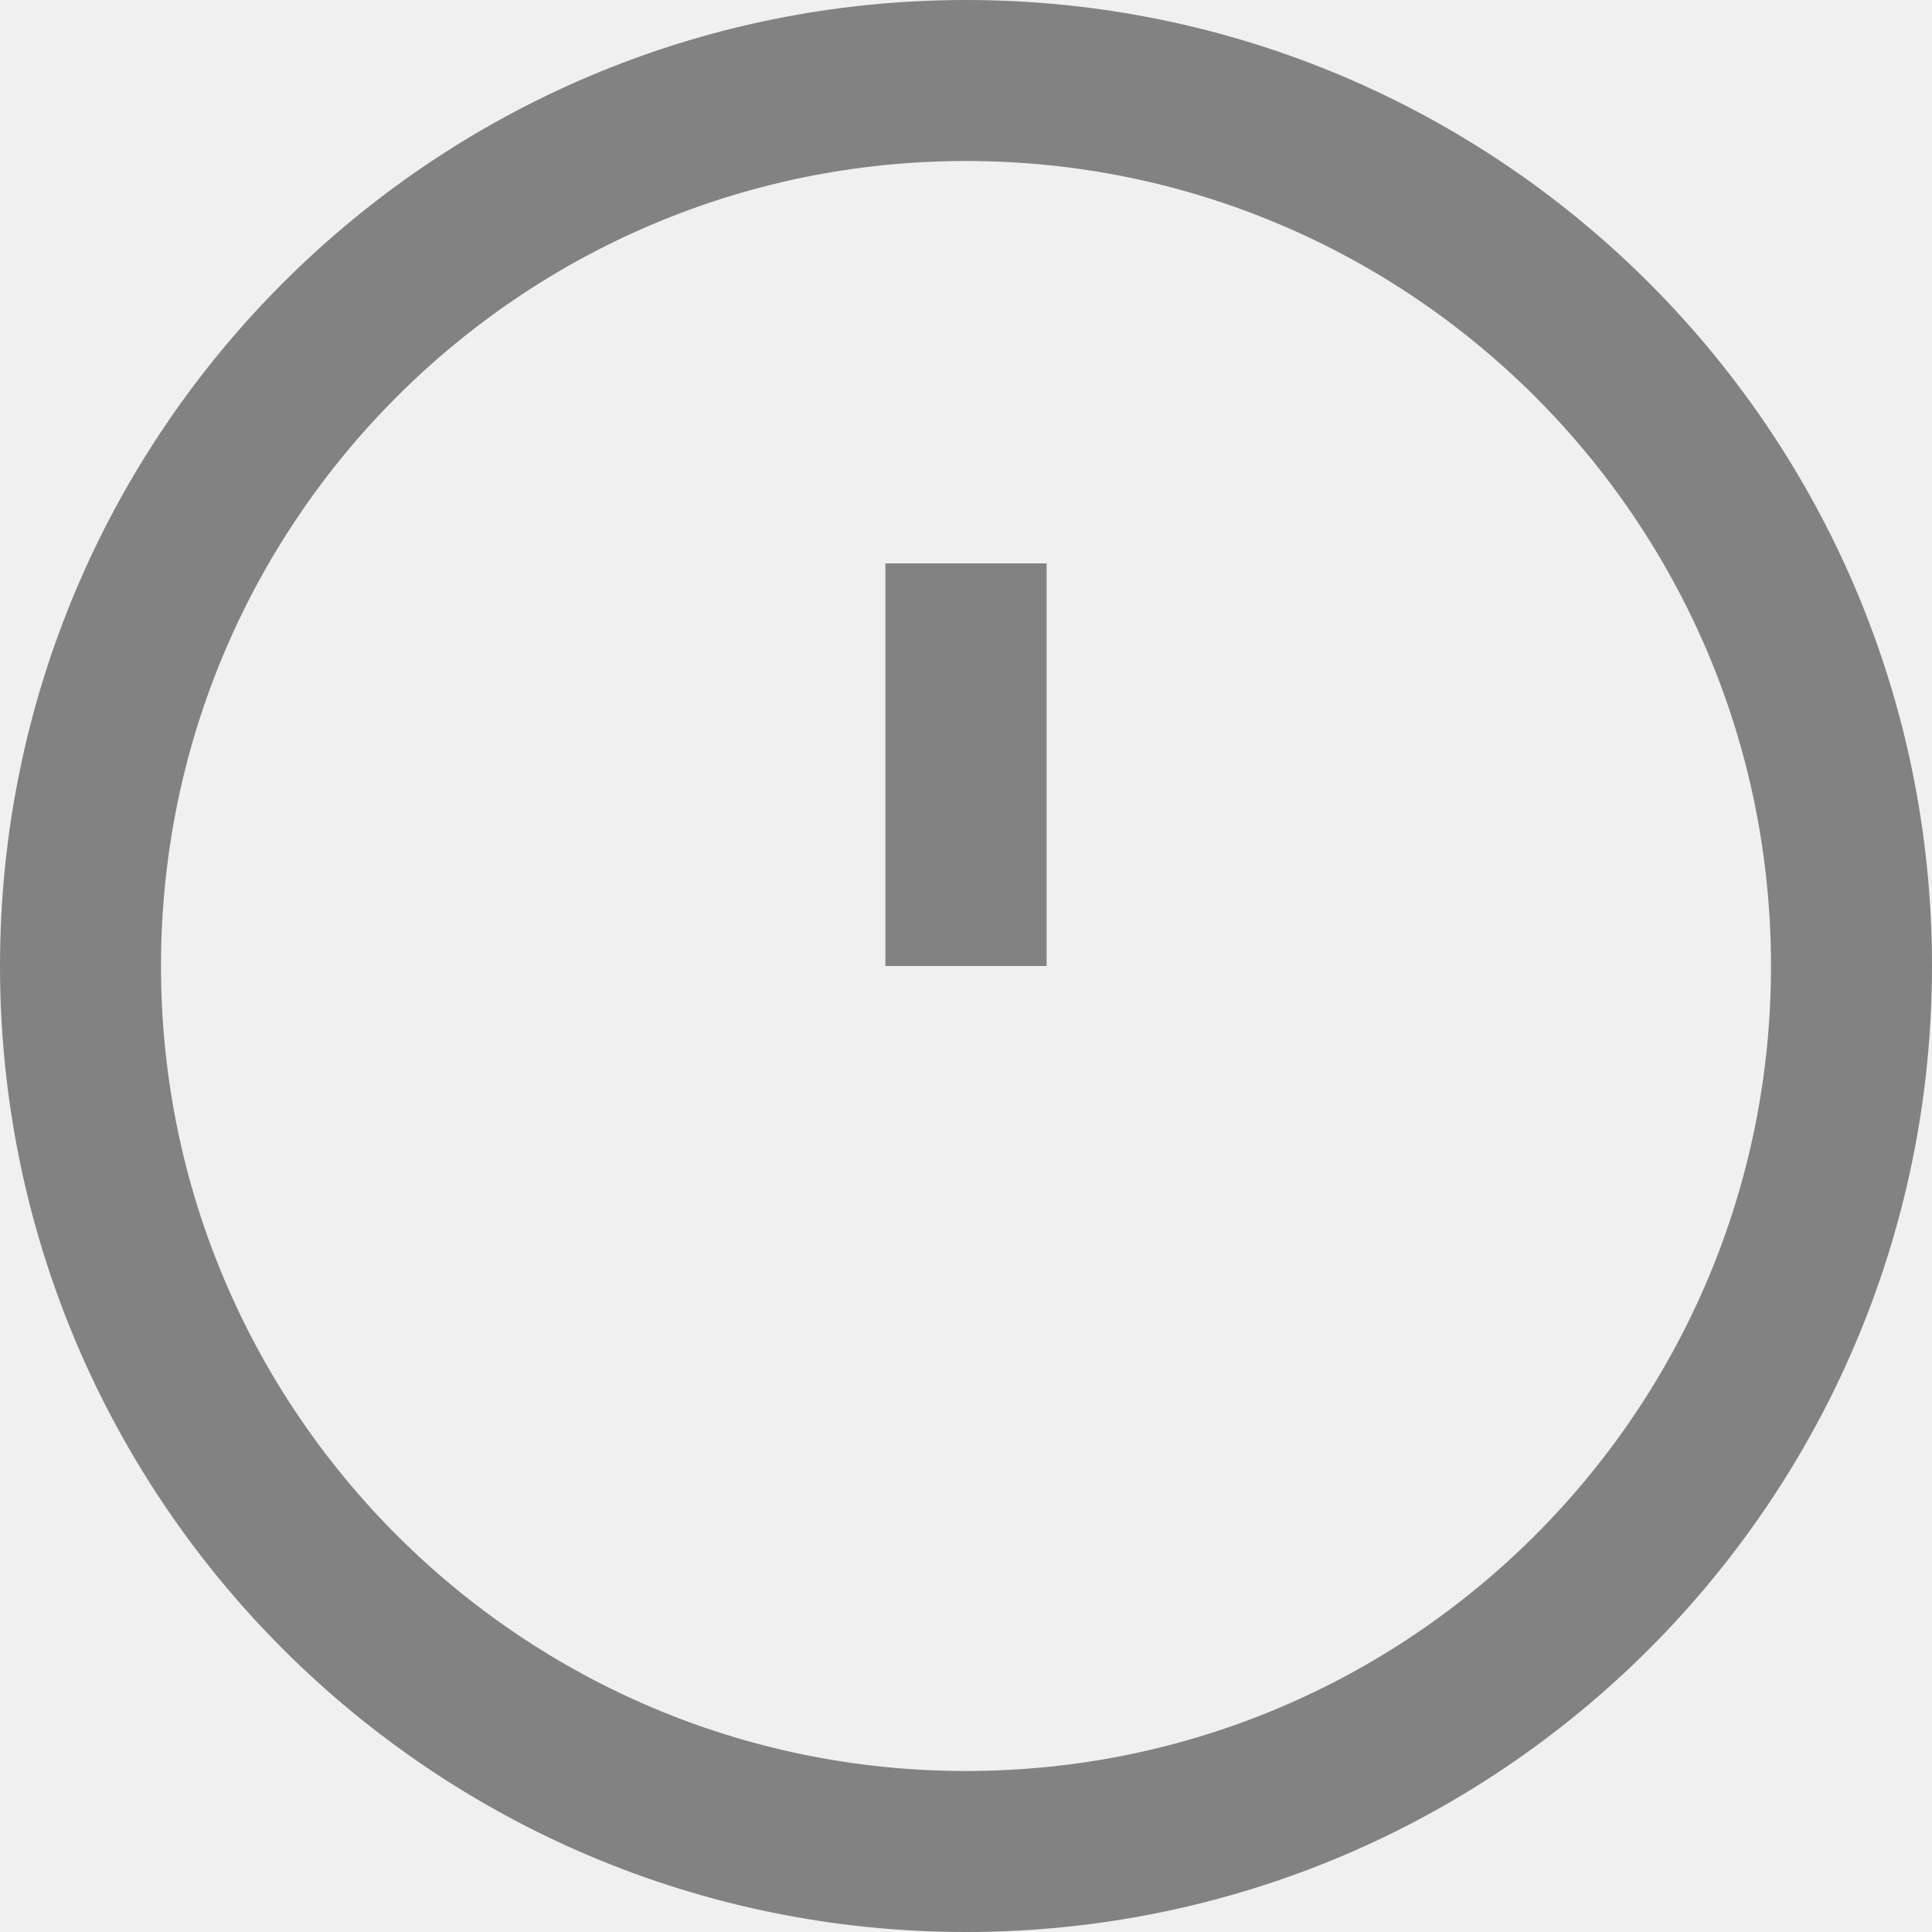
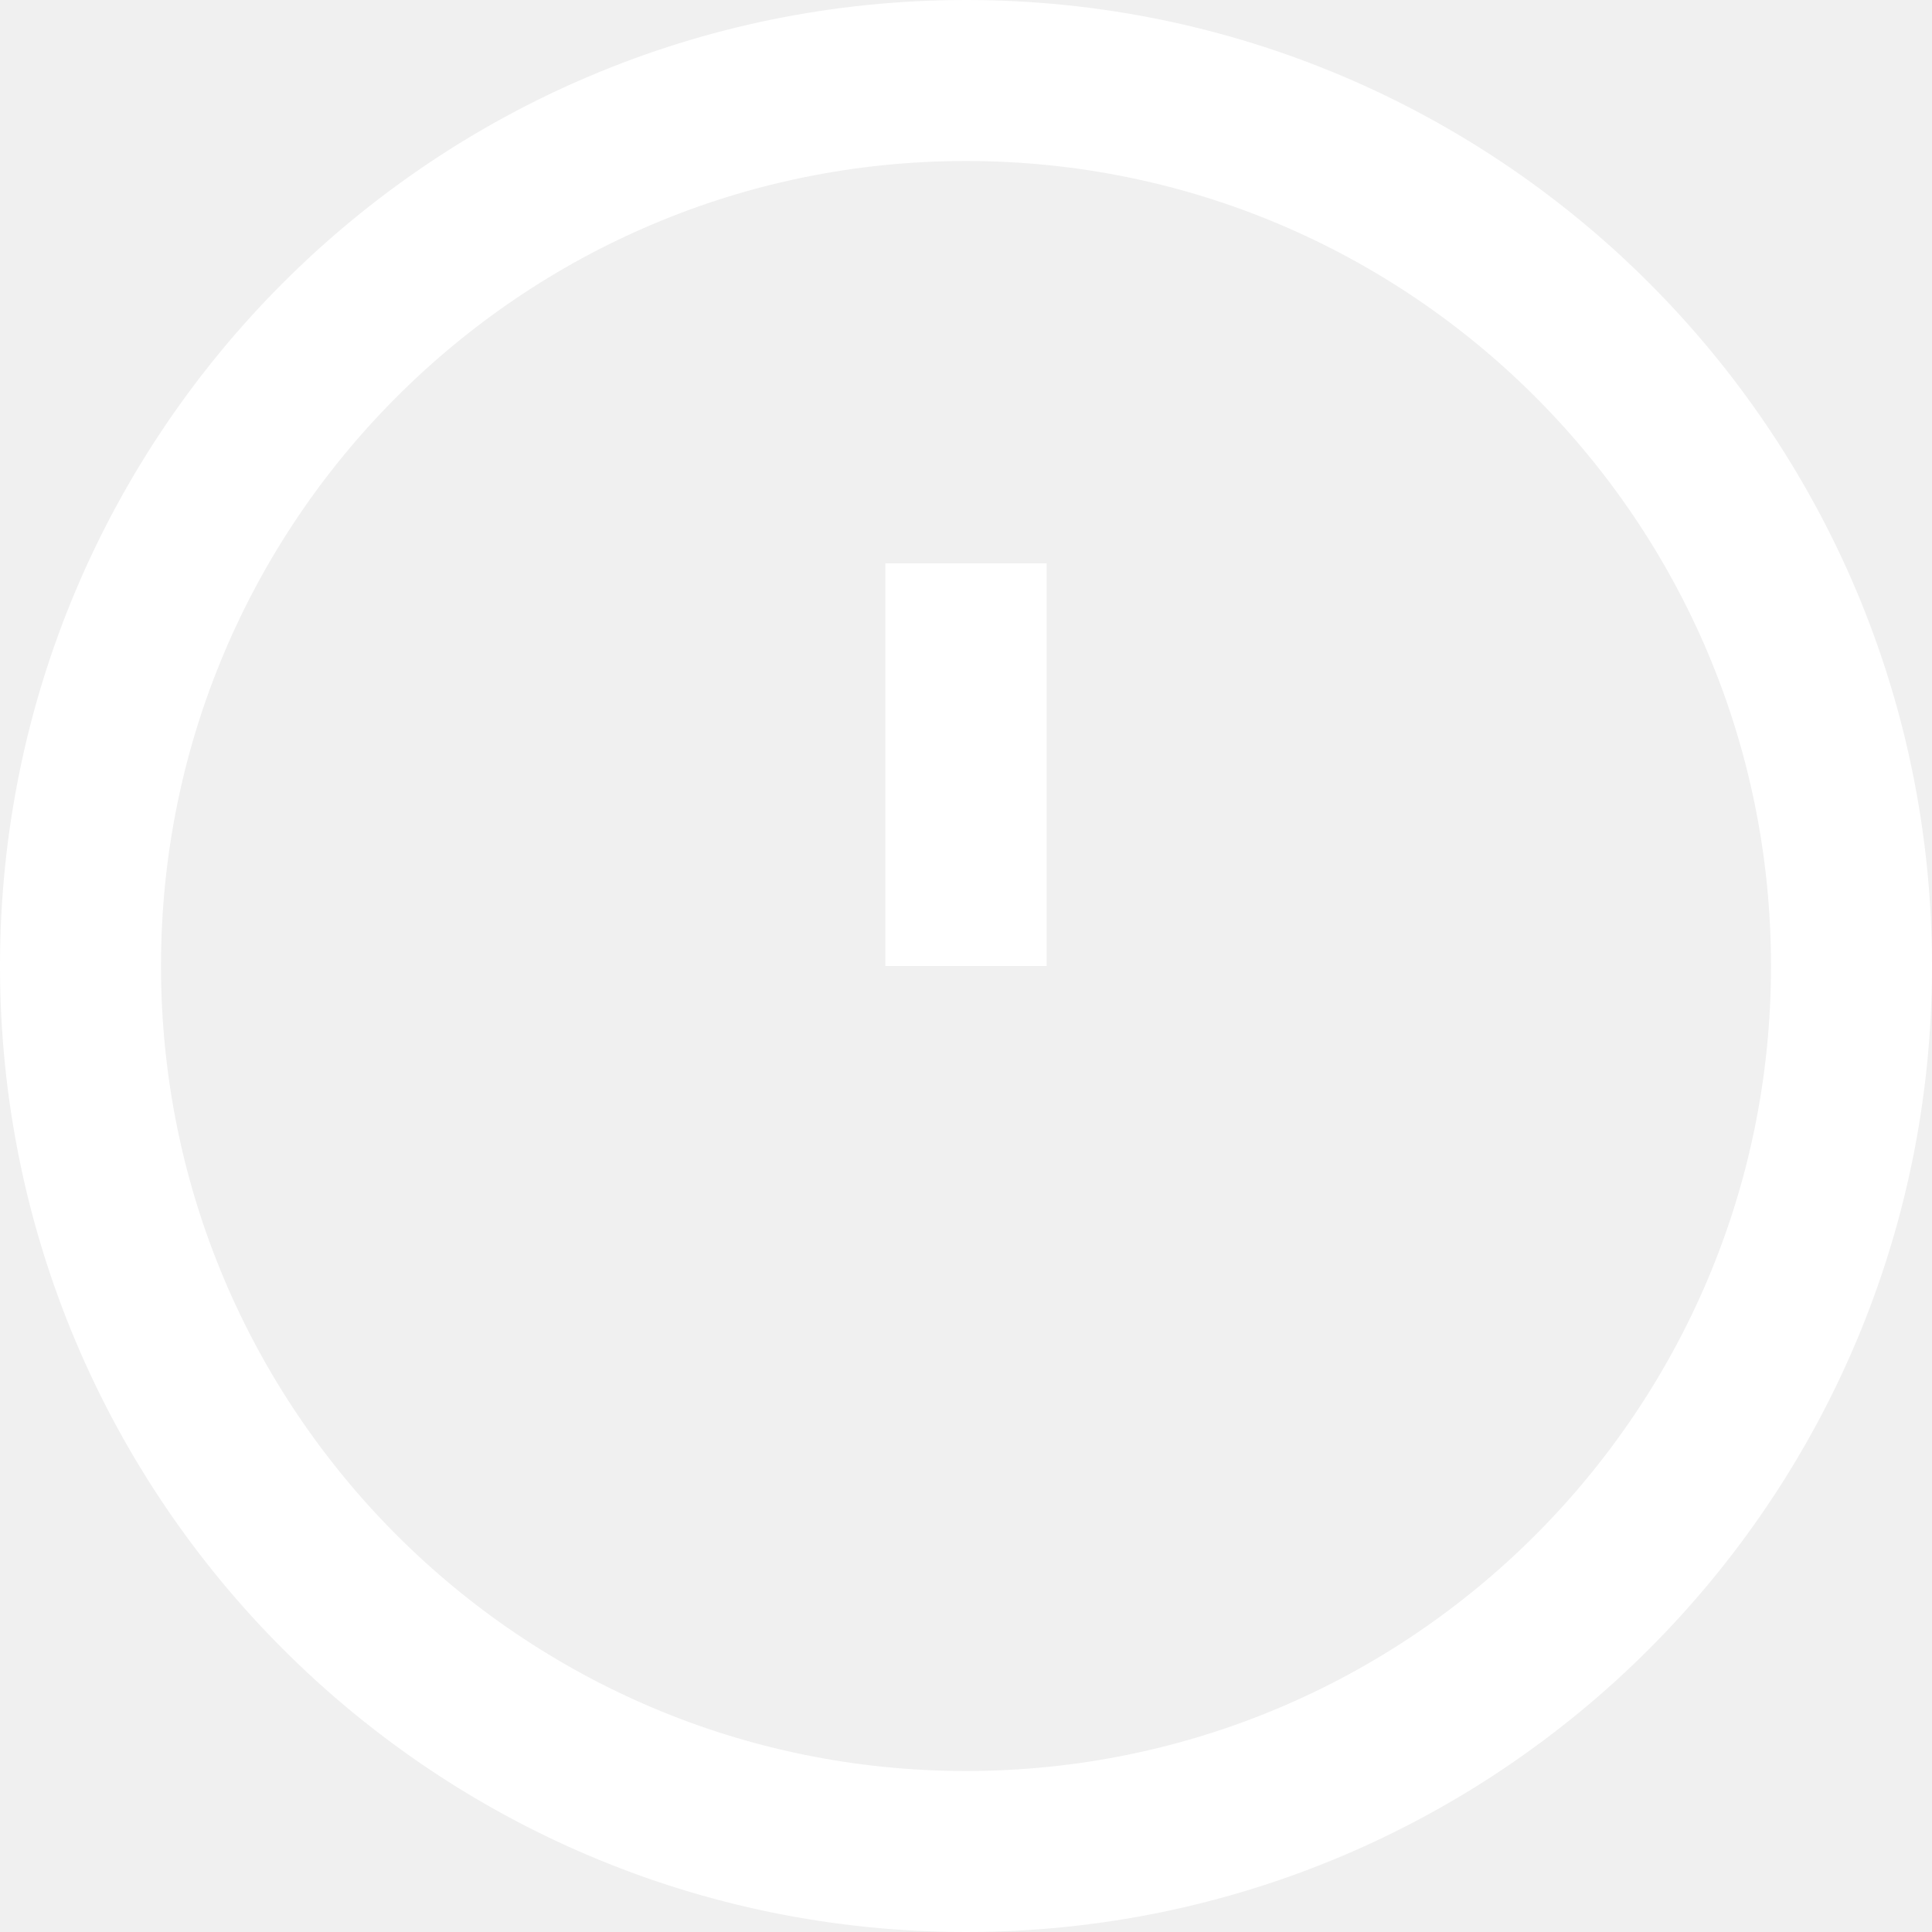
<svg xmlns="http://www.w3.org/2000/svg" width="12" height="12" viewBox="0 0 12 12" fill="none">
-   <circle cx="6" cy="6" r="5.5" stroke="#828282" stroke-width="1" />
-   <line x1="6" y1="6" x2="6" y2="3.5" stroke="#828282" stroke-width="1">
+   <circle cx="6" cy="6" r="5.5" stroke="#fff" stroke-width="1" />
+   <line x1="6" y1="6" x2="6" y2="3.5" stroke="#fff" stroke-width="1">
    <animateTransform attributeName="transform" type="rotate" from="0 6 6" to="30 6 6" dur="2s" repeatCount="indefinite" />
  </line>
-   <line x1="6" y1="6" x2="6" y2="3.5" stroke="#828282" stroke-width="1">
+   <line x1="6" y1="6" x2="6" y2="3.5" stroke="#fff" stroke-width="1">
    <animateTransform attributeName="transform" type="rotate" from="0 6 6" to="360 6 6" dur="2s" repeatCount="indefinite" />
  </line>
</svg>
